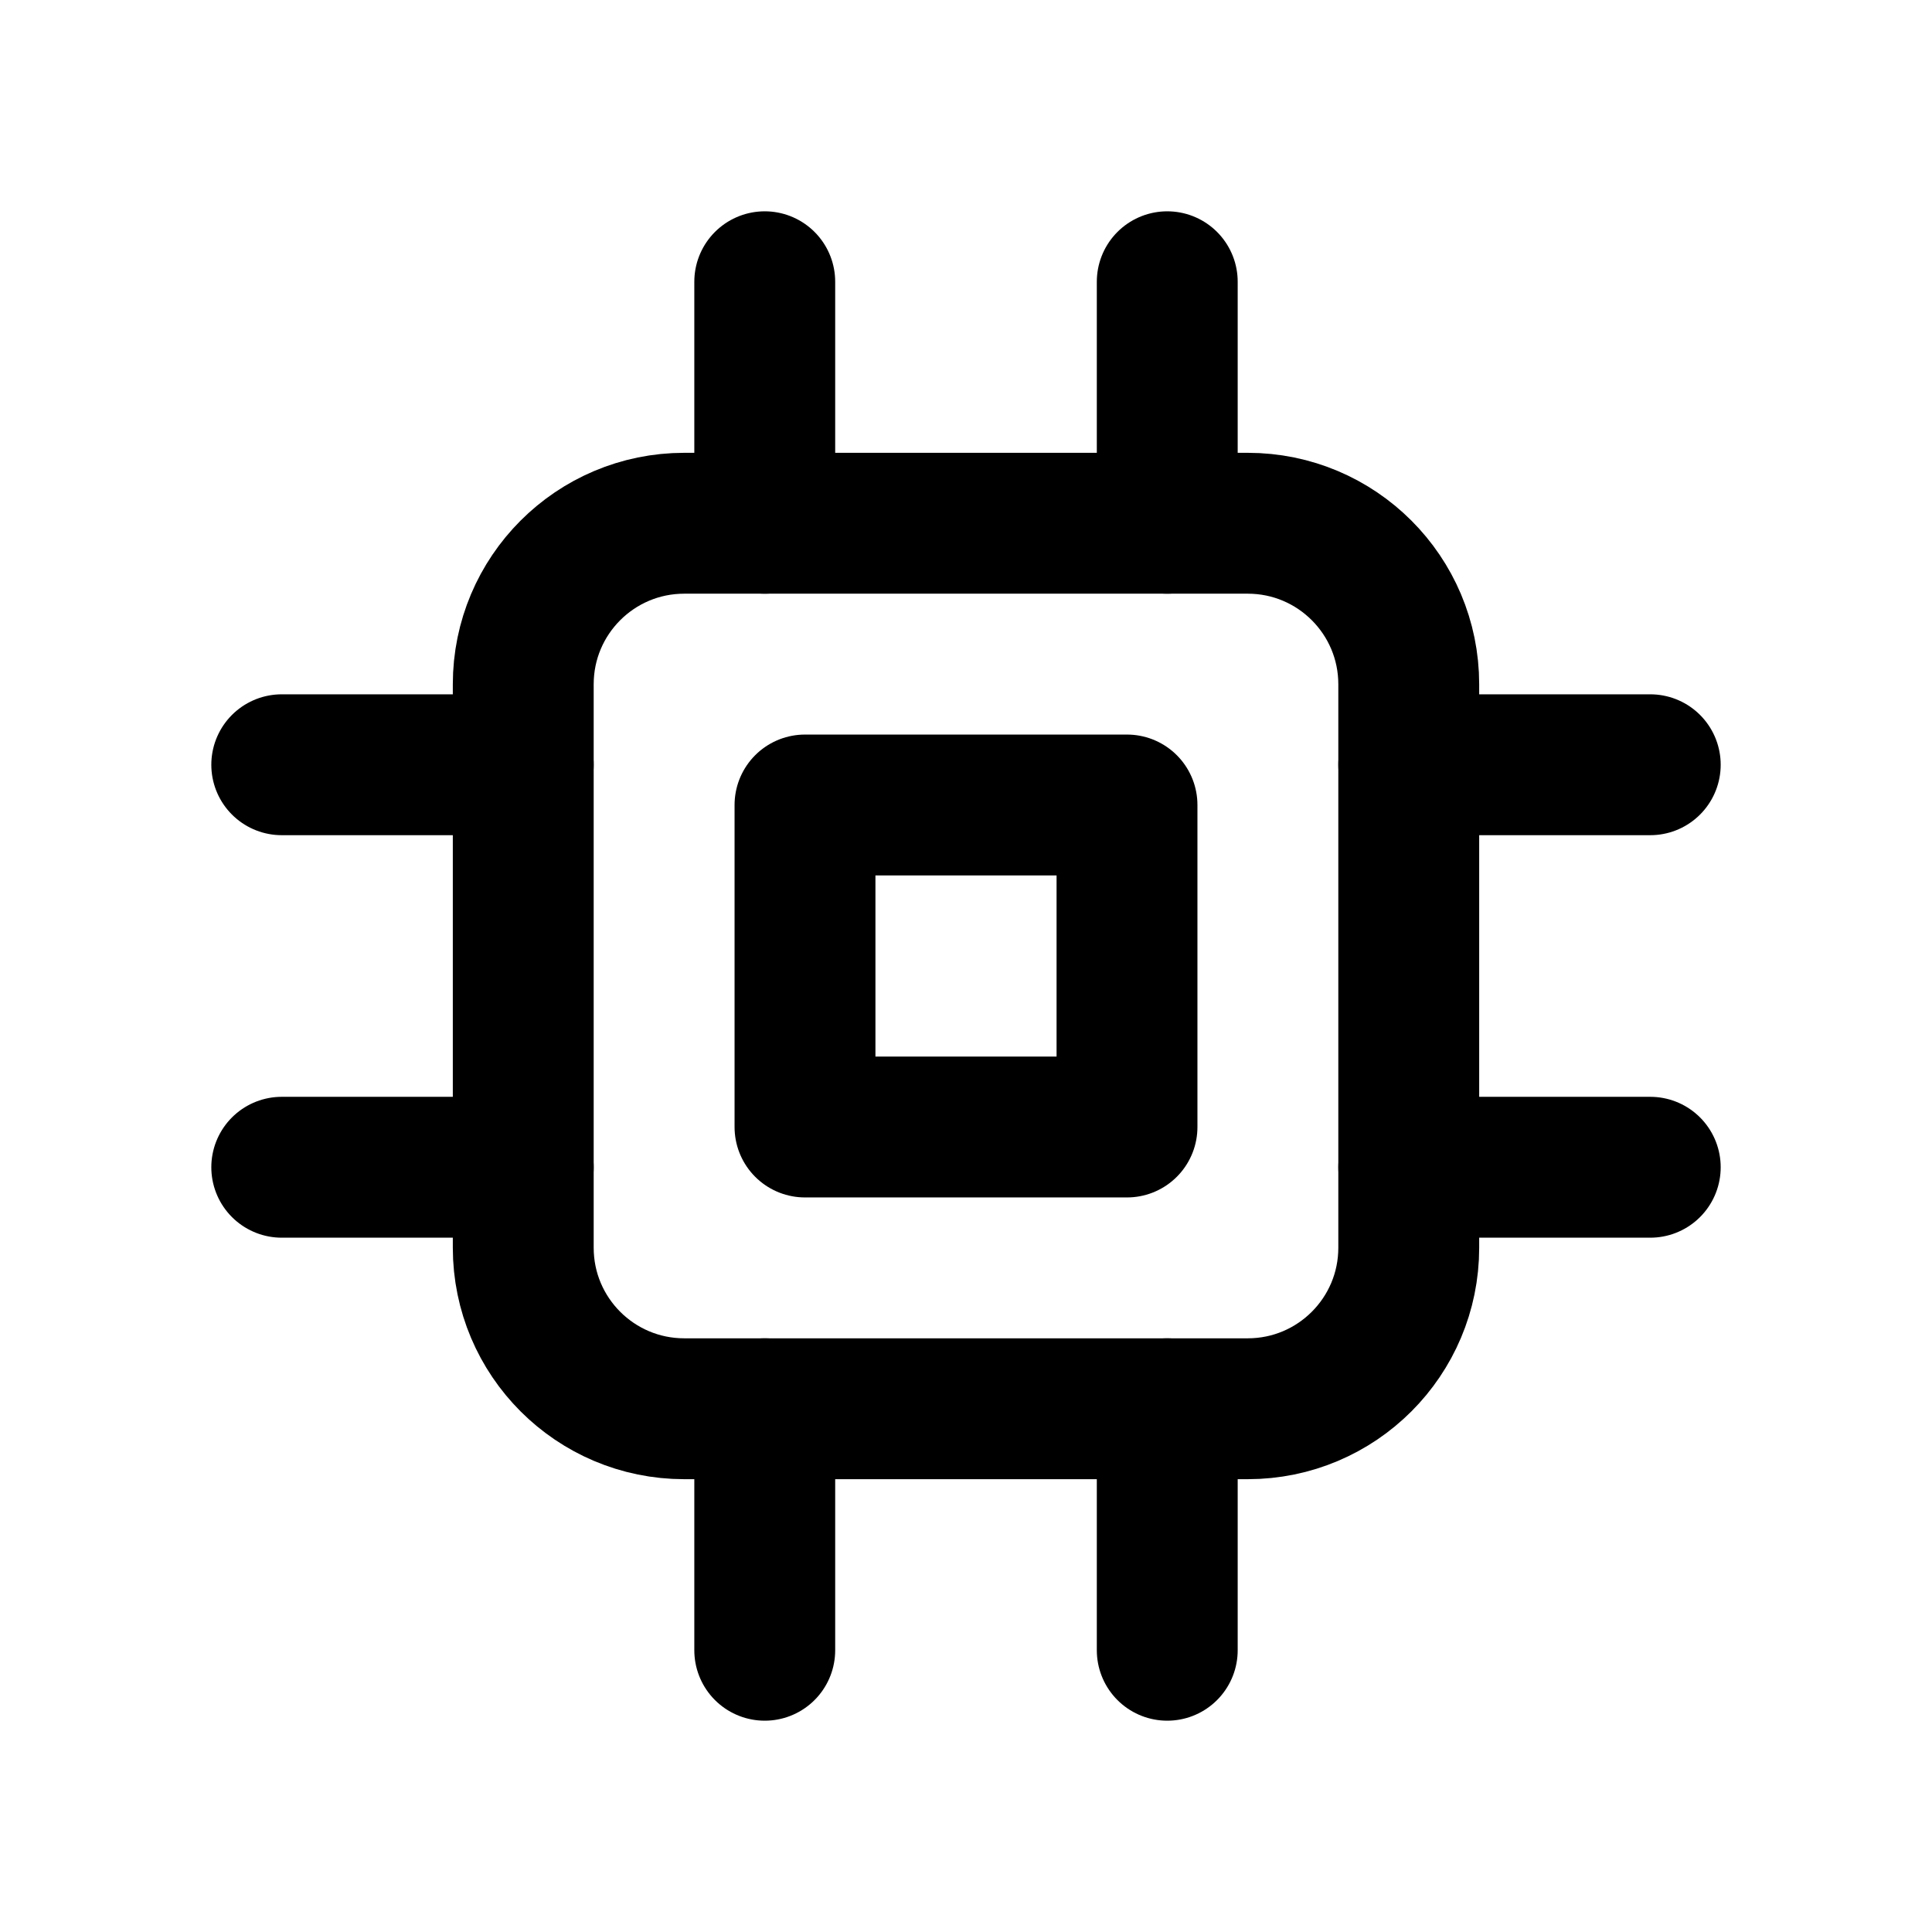
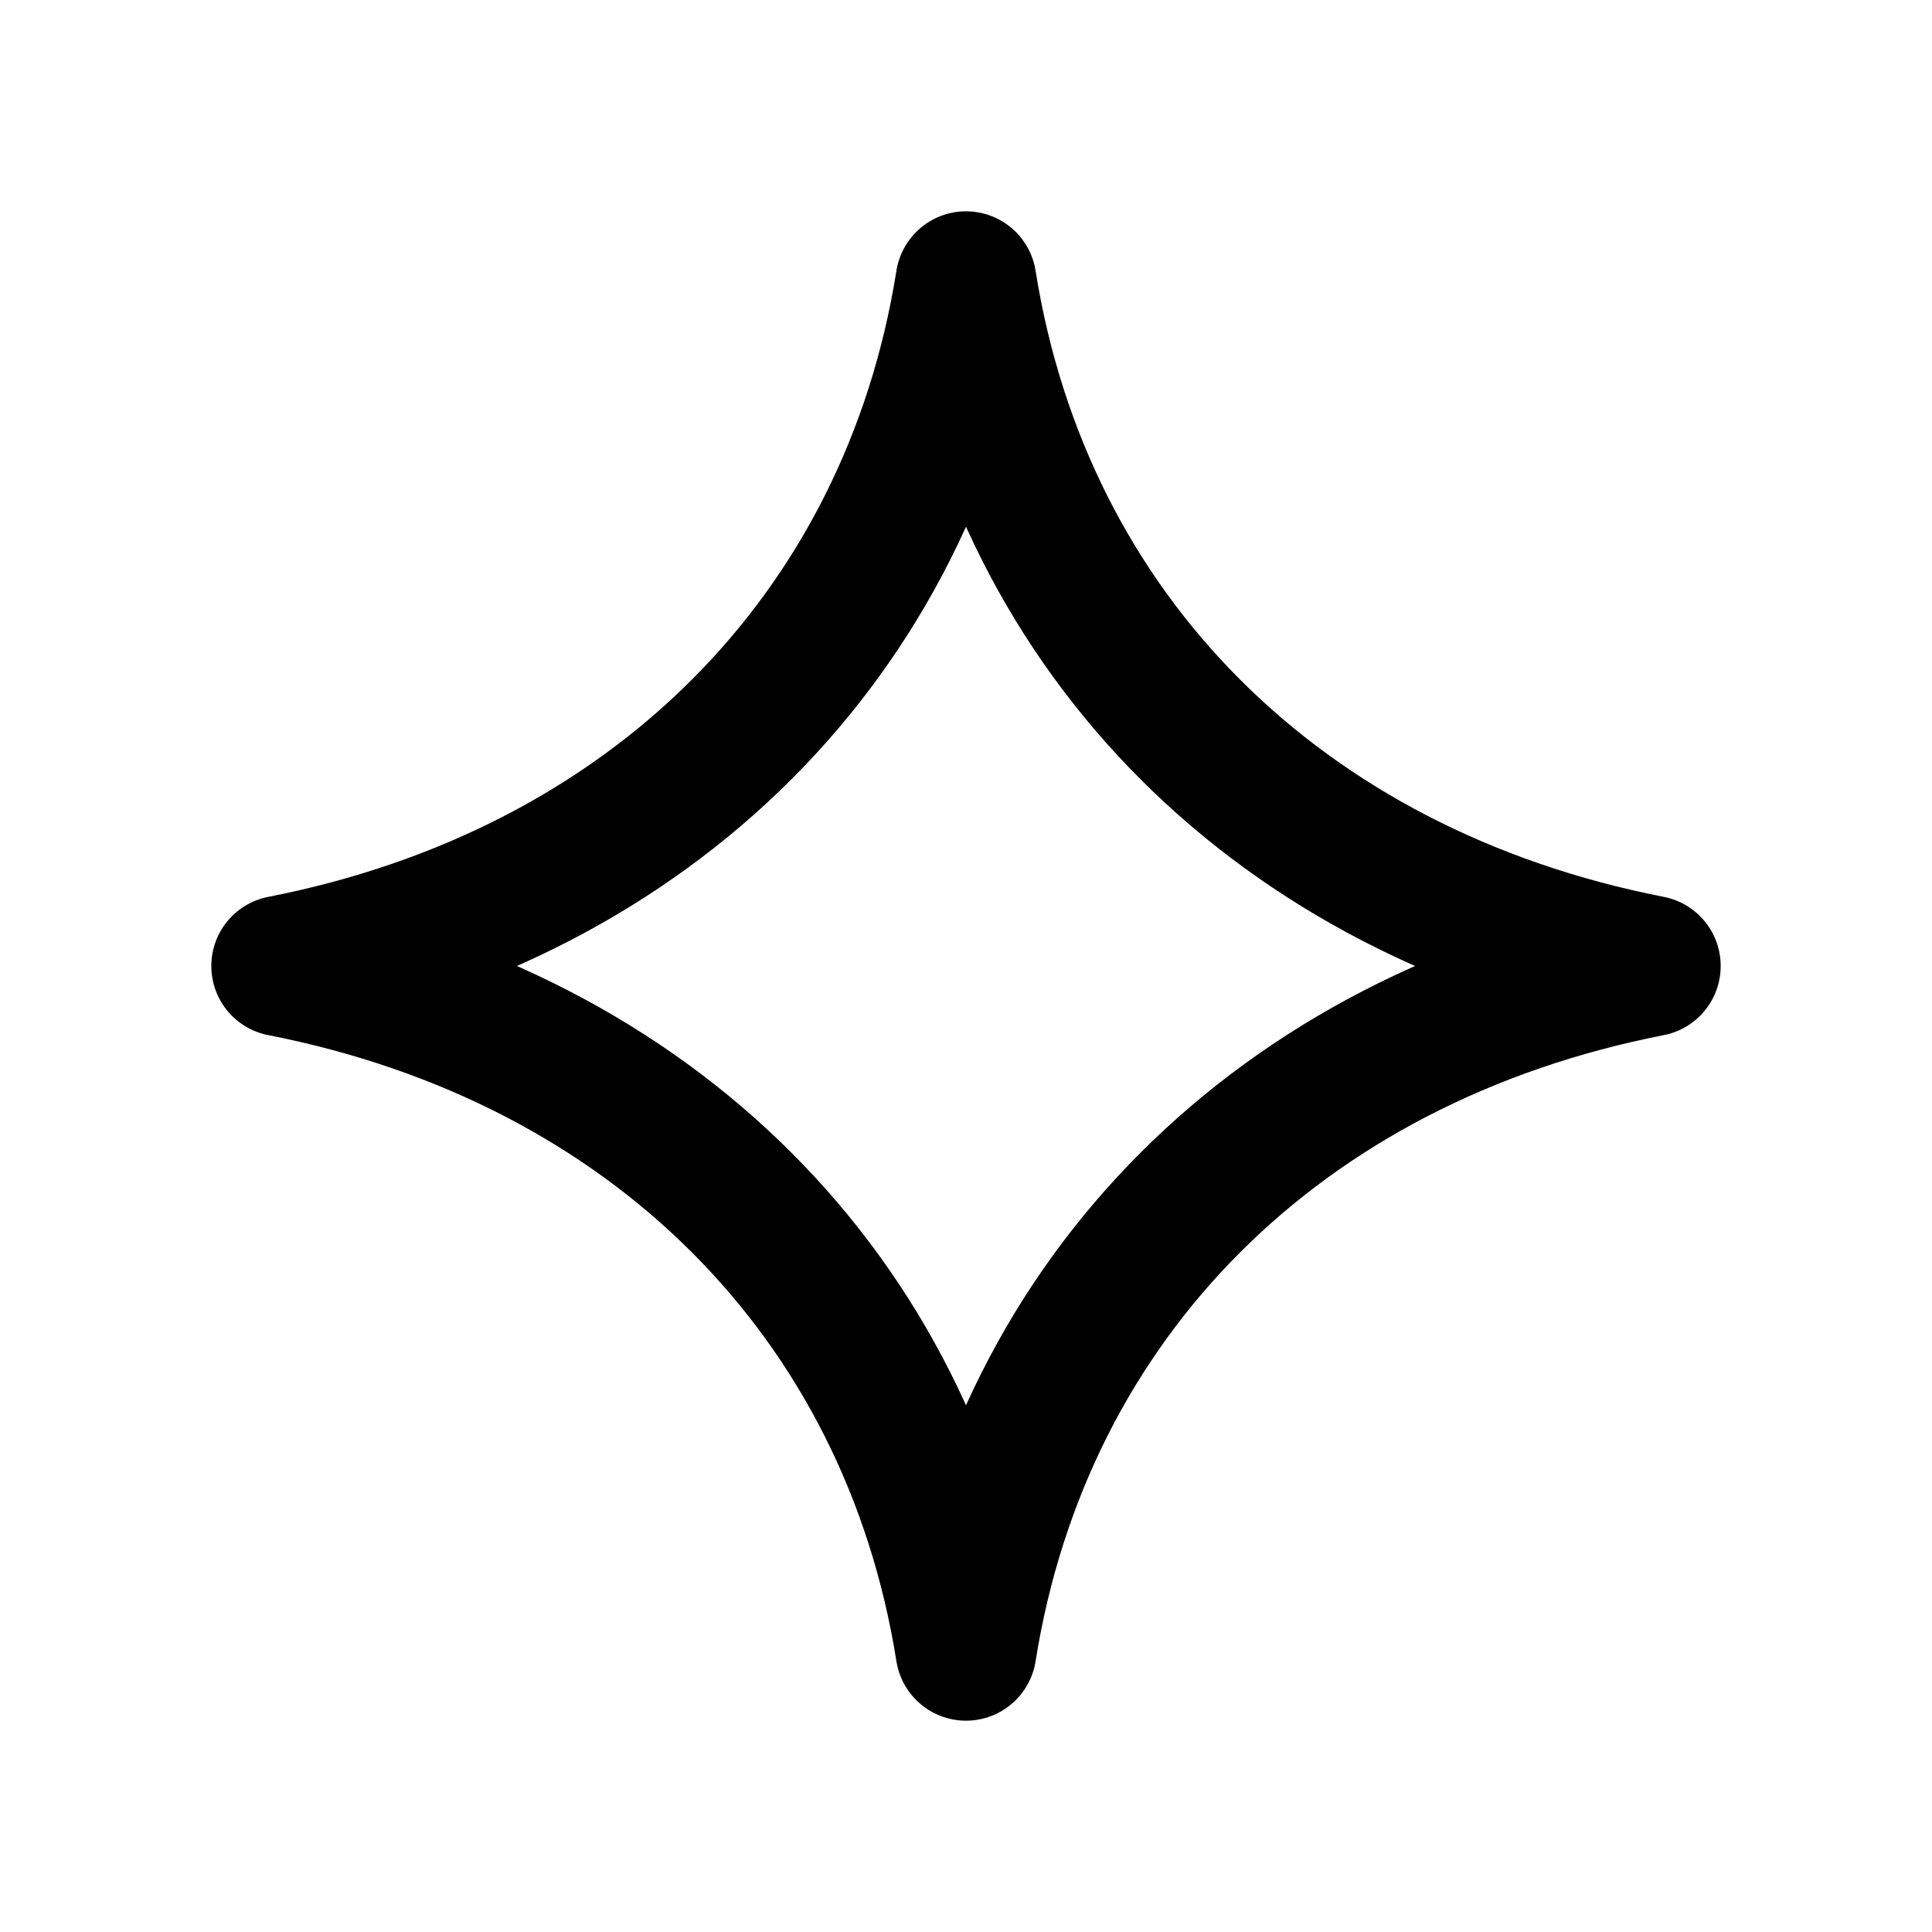
<svg xmlns="http://www.w3.org/2000/svg" viewBox="0 0 24 24" fill="none" stroke="currentColor" stroke-width="1.75" stroke-linecap="round" stroke-linejoin="round">
-   <rect x="6.5" y="6.5" width="11" height="11" rx="2" />
-   <path d="M10 10h4v4h-4z" />
-   <path d="M9.5 3.5v3M14.5 3.5v3M9.5 17.5v3M14.5 17.5v3M3.5 9.5h3M3.5 14.5h3M17.5 9.5h3M17.5 14.5h3" />
+   <path d="M12 3.5c.7 4.4 3.9 7.6 8.5 8.5-4.6.9-7.8 4.1-8.5 8.5-.7-4.4-3.9-7.6-8.5-8.5 4.6-.9 7.8-4.1 8.5-8.5z" />
</svg>
